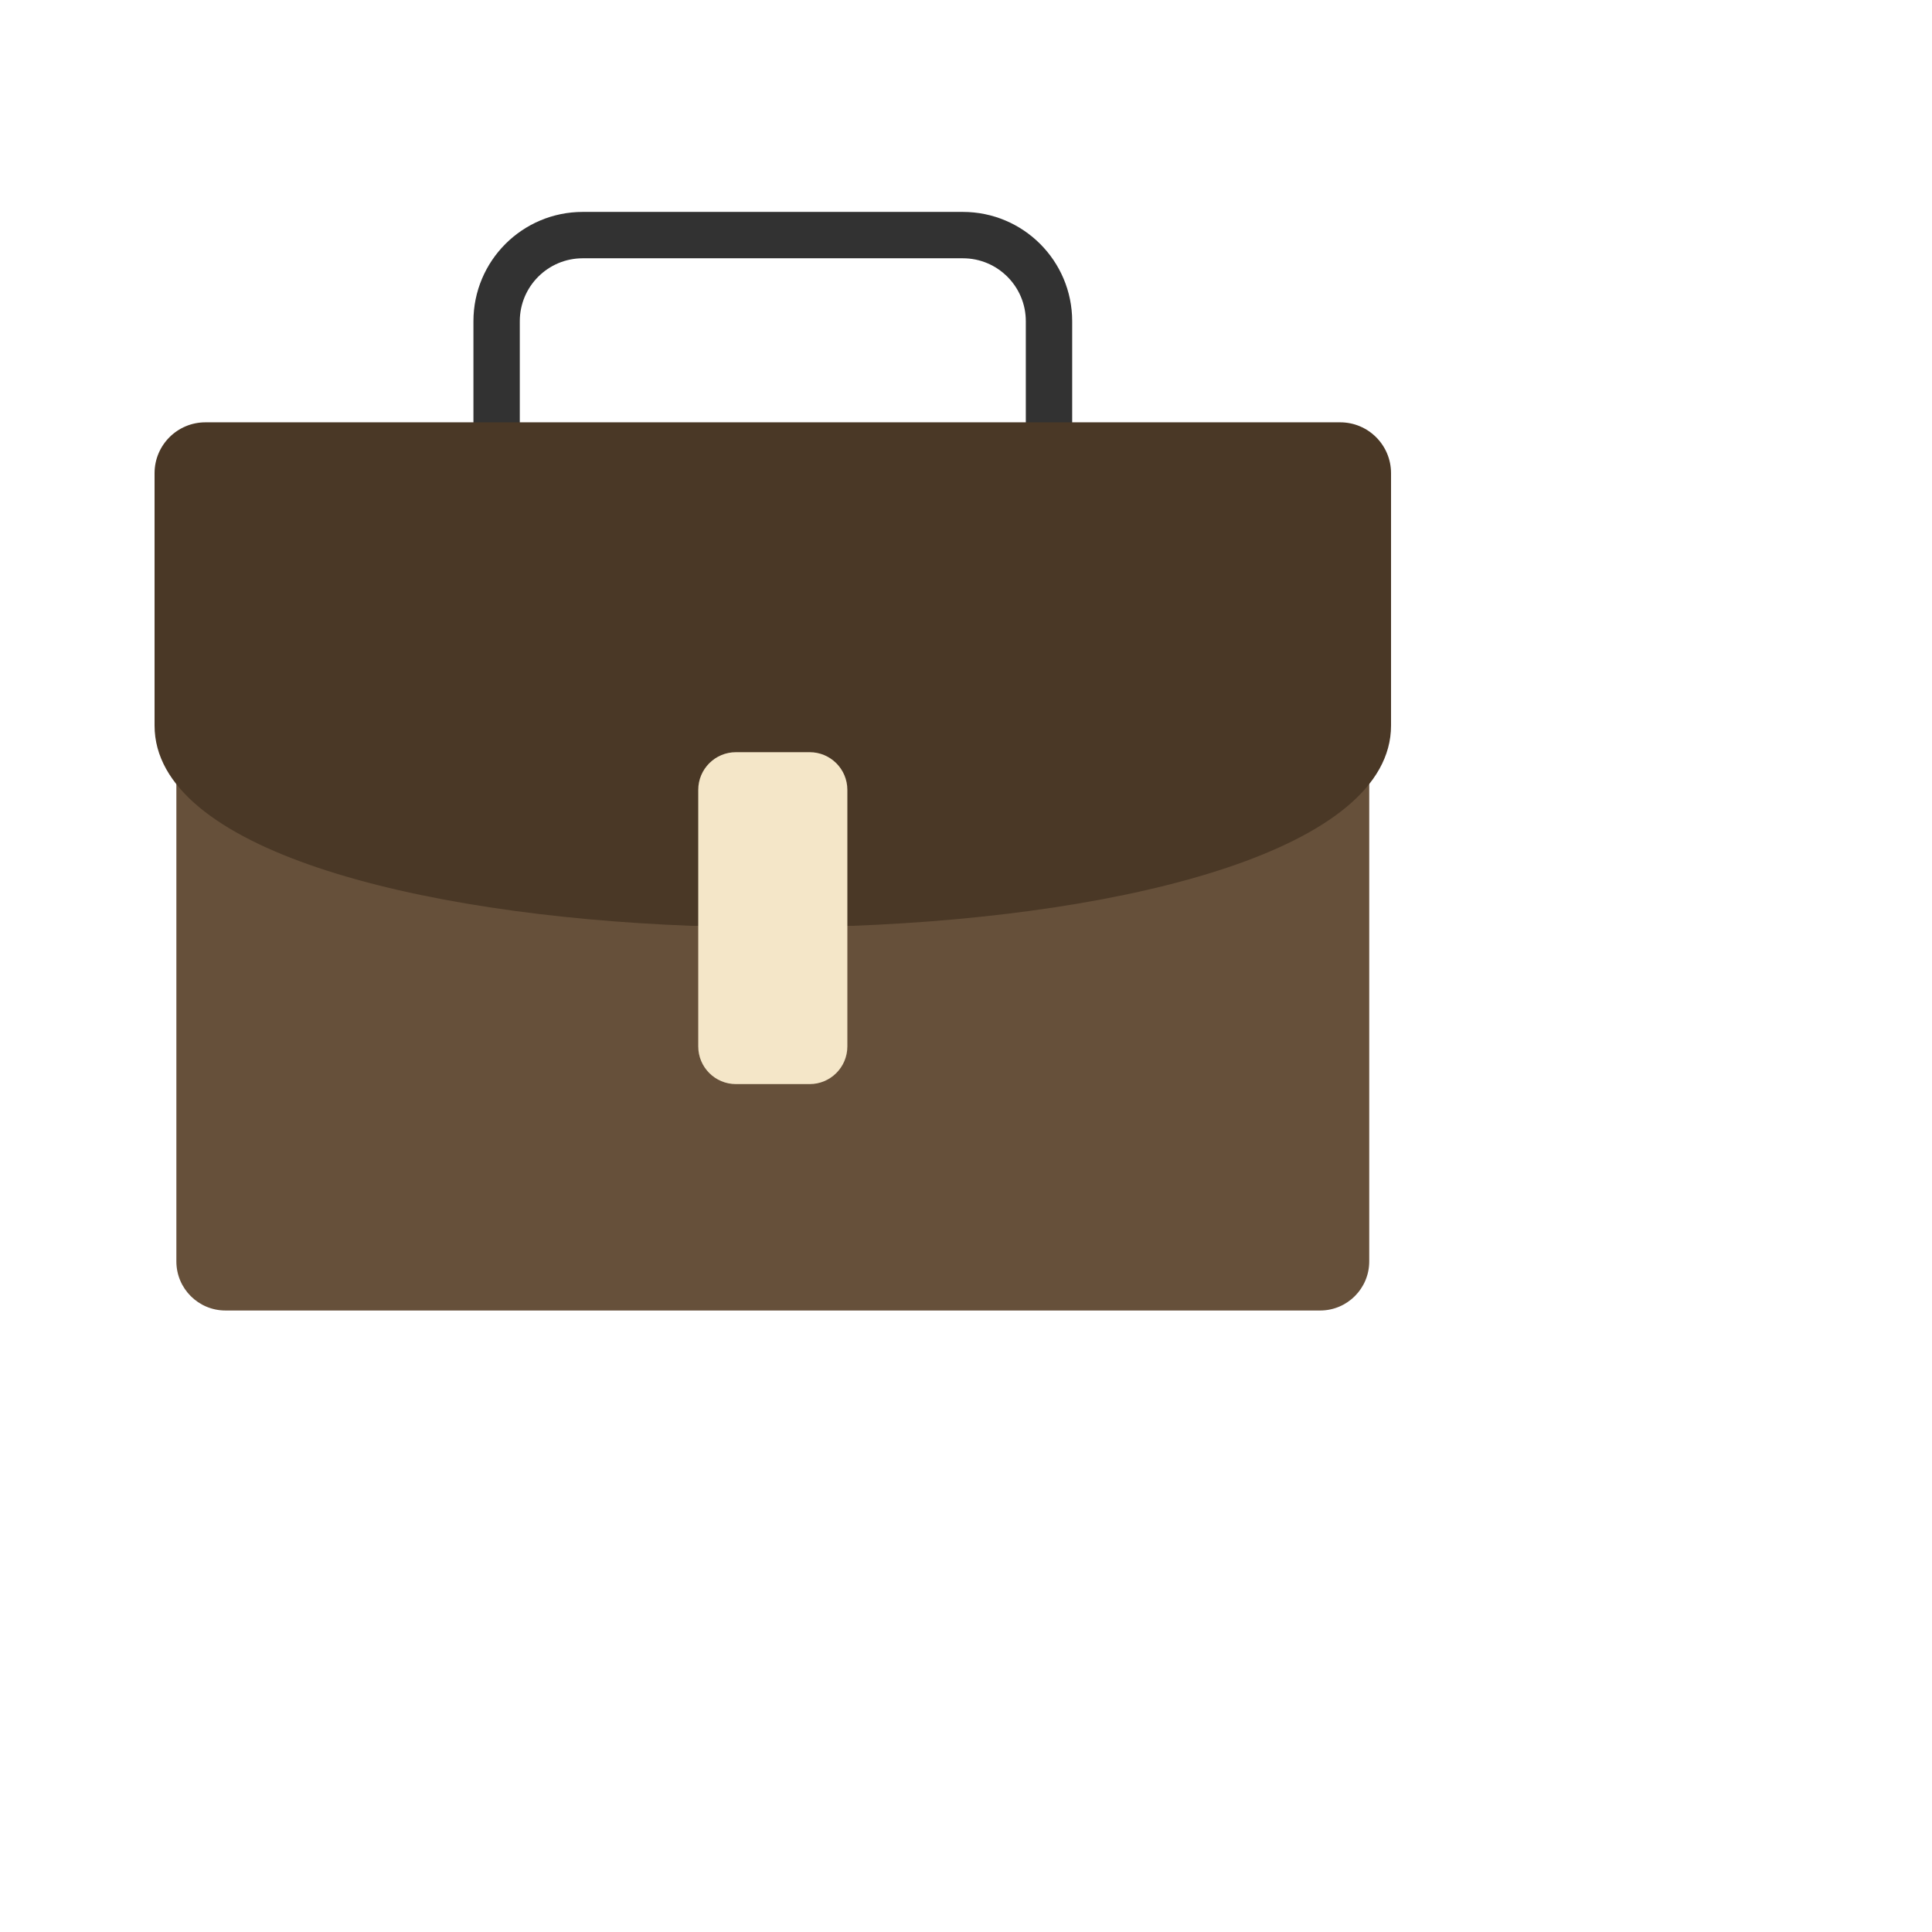
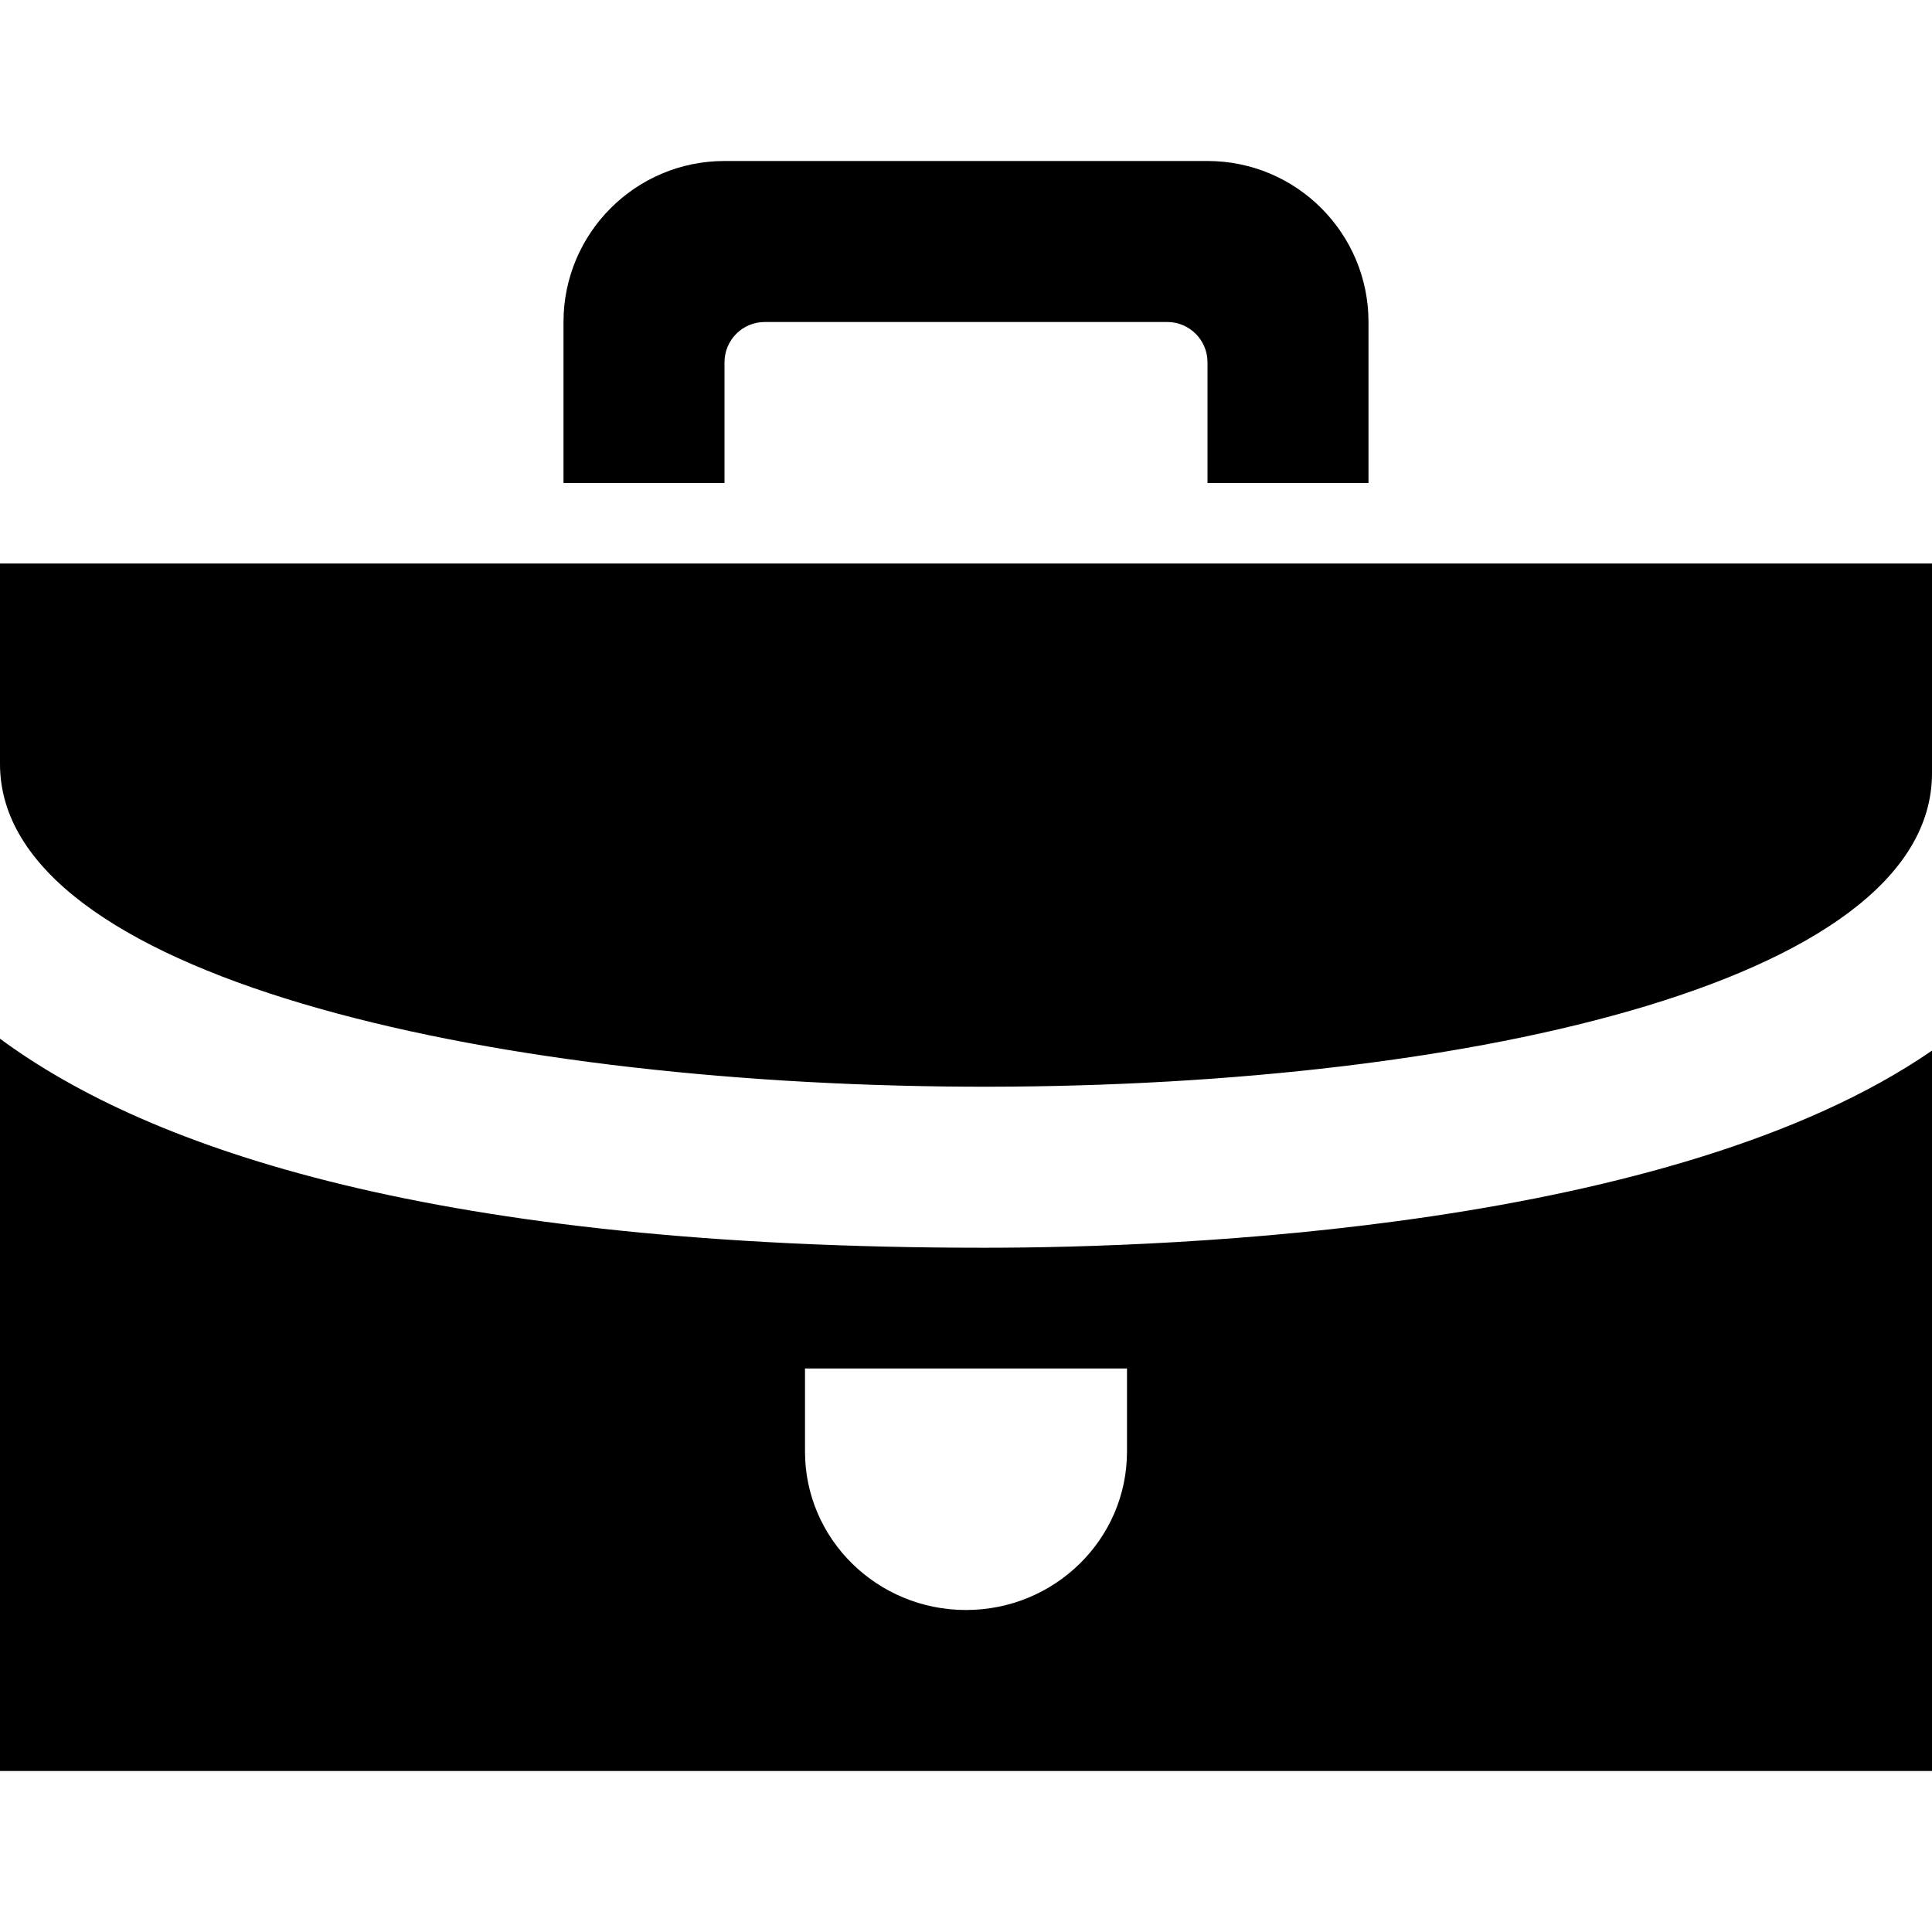
- <svg xmlns="http://www.w3.org/2000/svg" viewBox="0 0 100 100" width="200px" height="200px" style="width:100%;height:100%;background-size:initial;background-repeat-y:initial;background-repeat-x:initial;background-position-y:initial;background-position-x:initial;background-origin:initial;background-color:initial;background-clip:initial;background-attachment:initial;animation-play-state:paused">
-   <g class="ldl-scale" style="transform-origin:50% 50%;transform:rotate(0deg) scale(0.8, 0.8);animation-play-state:paused">
-     <path stroke-miterlimit="10" stroke-linejoin="round" stroke-linecap="round" stroke-width="3" stroke="#323232" fill="none" d="M32.131 27.324v-6.541a5.572 5.572 0 0 1 5.572-5.572h24.595a5.572 5.572 0 0 1 5.572 5.572v6.541" style="stroke:rgb(50, 50, 50);animation-play-state:paused" />
-     <path fill="#66503a" d="M85.413 84.789H14.587a3.176 3.176 0 0 1-3.176-3.176V32.527a3.176 3.176 0 0 1 3.176-3.176h70.826a3.176 3.176 0 0 1 3.176 3.176v49.086a3.176 3.176 0 0 1-3.176 3.176z" style="fill:rgb(102, 80, 58);animation-play-state:paused" />
-     <path fill="#4a3826" d="M55.167 59.901C73.287 59.209 90 54.889 90 46.942V30.616a3.292 3.292 0 0 0-3.292-3.292H13.292A3.292 3.292 0 0 0 10 30.616v16.326c0 7.947 16.624 12.267 34.744 12.959h10.423z" style="fill:rgb(74, 56, 38);animation-play-state:paused" />
-     <path fill="#f4e6c8" d="M52.385 70.141h-4.77a2.439 2.439 0 0 1-2.439-2.439V51.105a2.439 2.439 0 0 1 2.439-2.439h4.77a2.439 2.439 0 0 1 2.439 2.439v16.597a2.439 2.439 0 0 1-2.439 2.439z" style="fill:rgb(244, 230, 200);animation-play-state:paused" />
-   </g>
+ <svg xmlns="http://www.w3.org/2000/svg" width="24" height="24" viewBox="0 0 24 24">
+   <path d="M12.23 15.5c-6.801 0-10.367-1.221-12.23-2.597v9.097h24v-8.949c-3.218 2.221-9.422 2.449-11.77 2.449zm1.77 2.532c0 1.087-.896 1.968-2 1.968s-2-.881-2-1.968v-1.032h4v1.032zm-14-8.541v-2.491h24v2.605c0 5.289-24 5.133-24-.114zm9-7.491c-1.104 0-2 .896-2 2v2h2v-1.5c0-.276.224-.5.5-.5h5c.276 0 .5.224.5.5v1.5h2v-2c0-1.104-.896-2-2-2h-6z" />
</svg>
